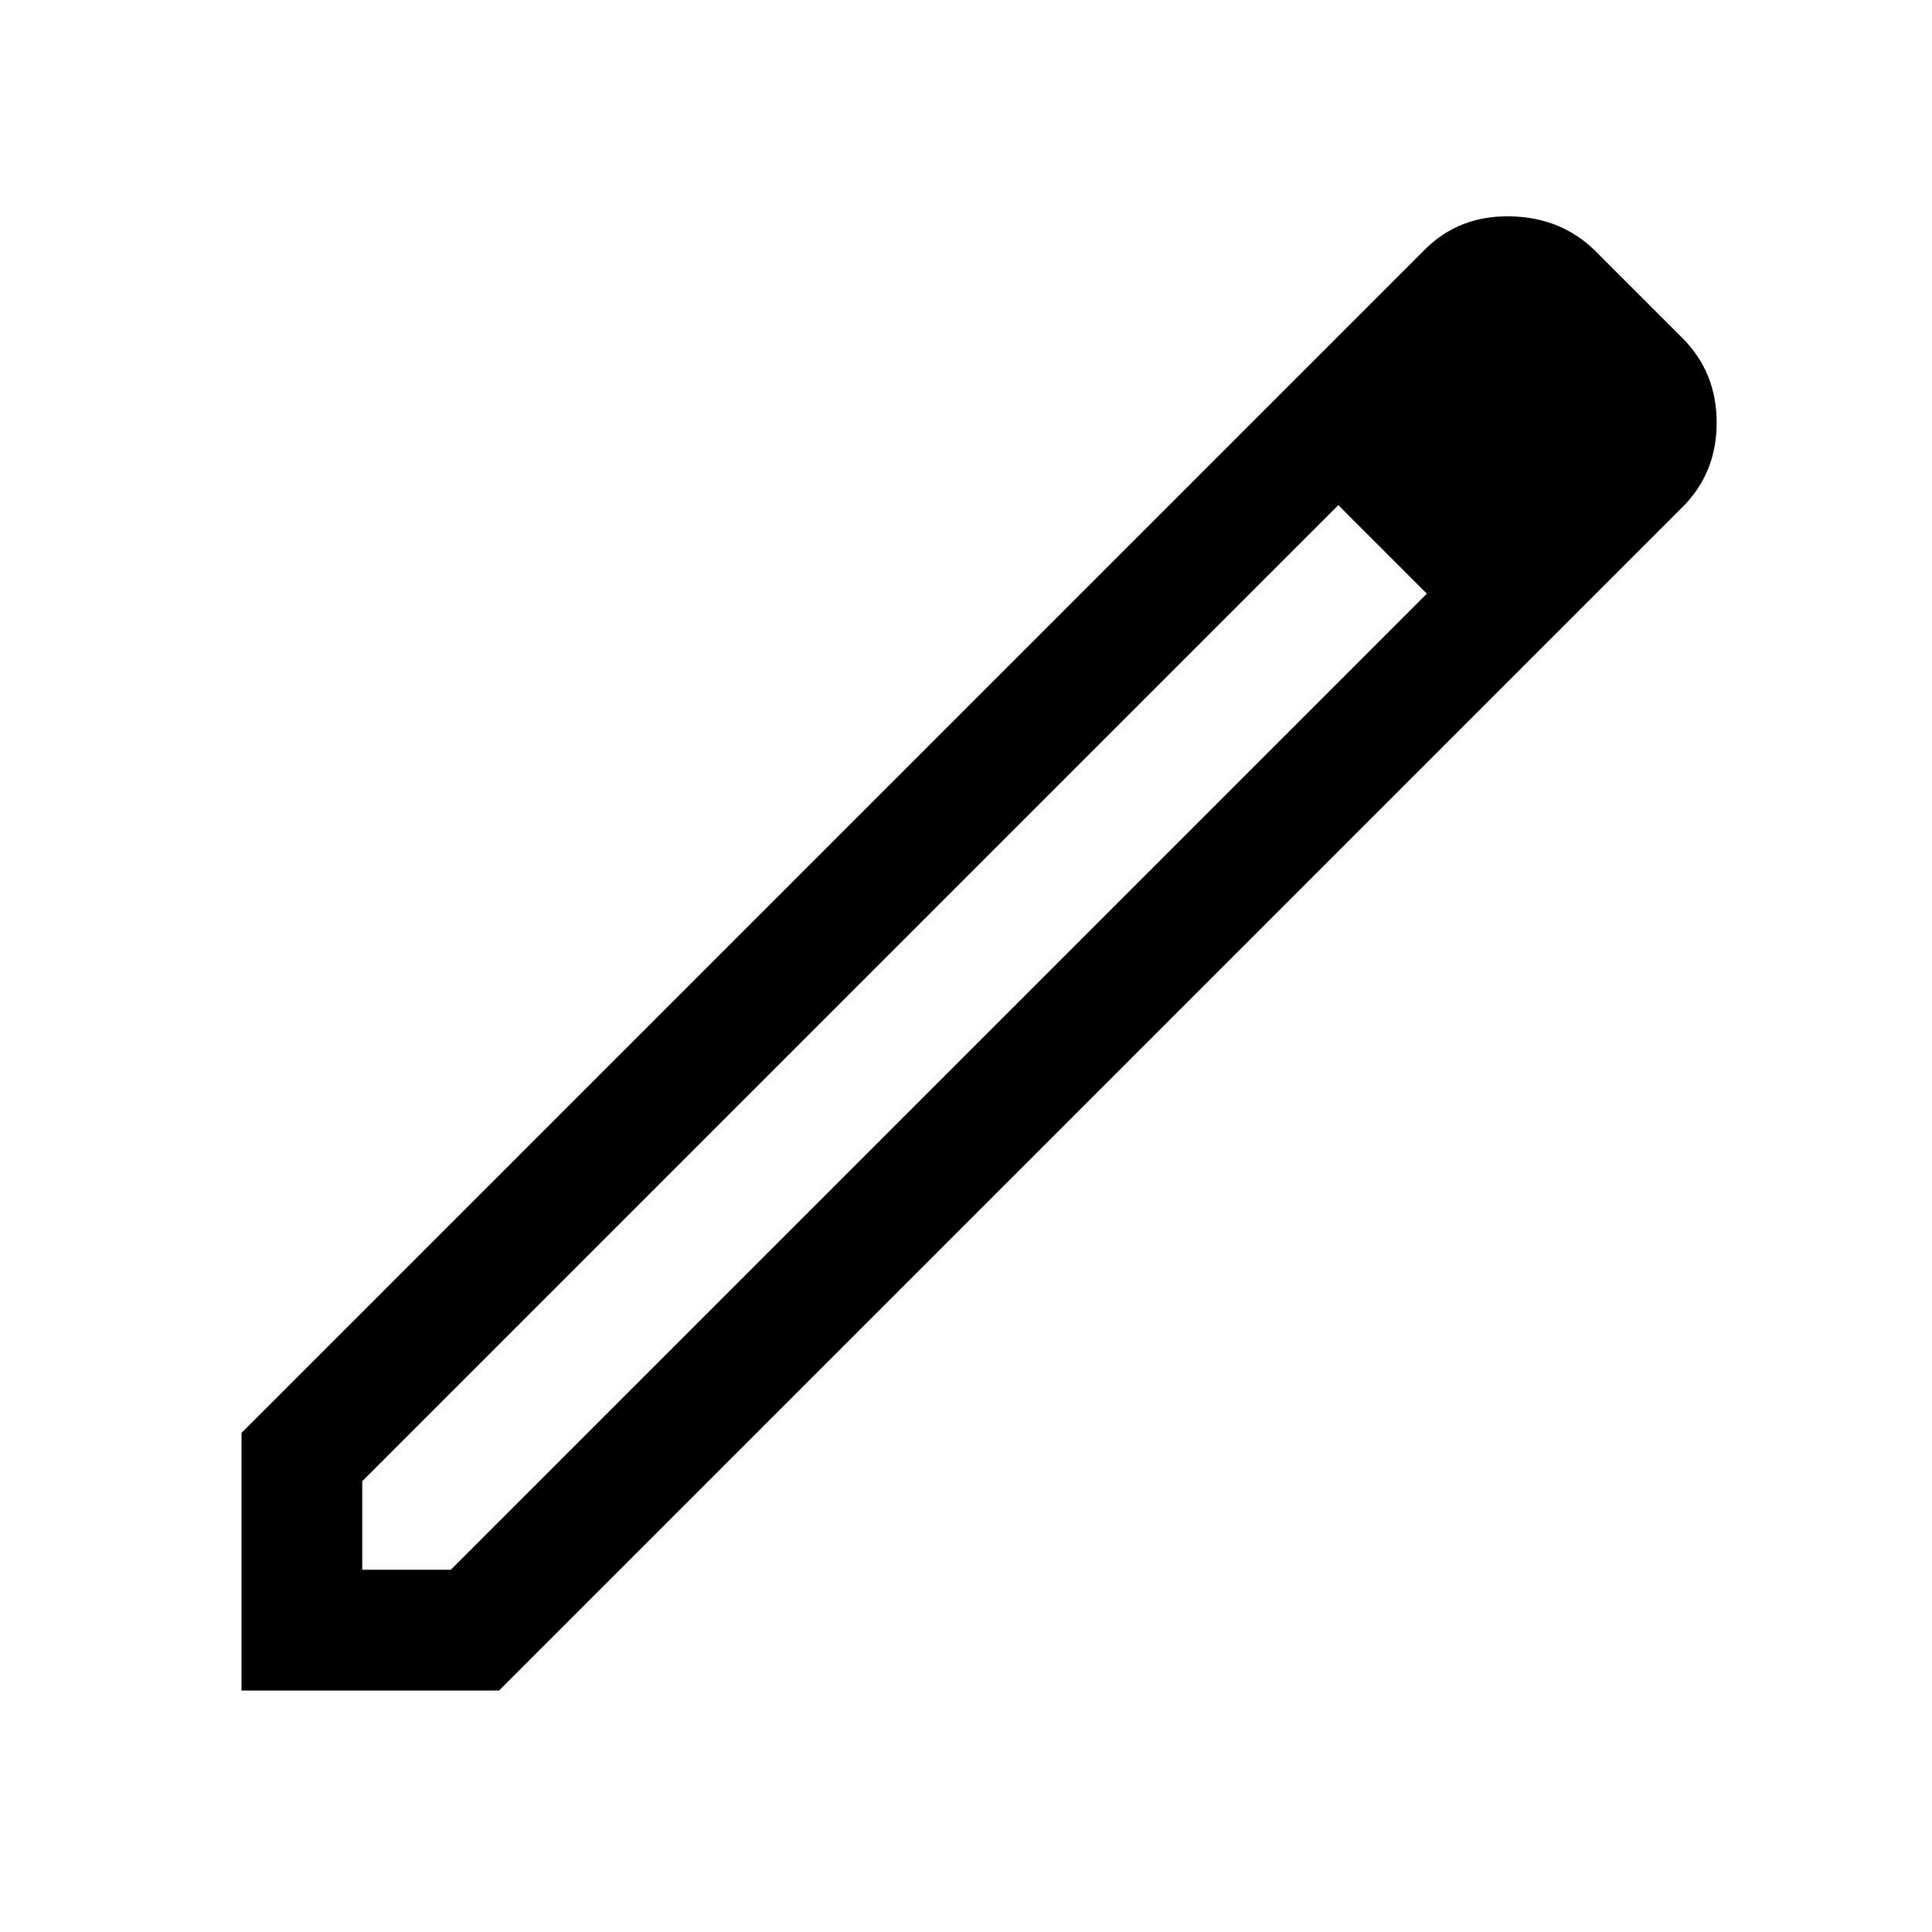
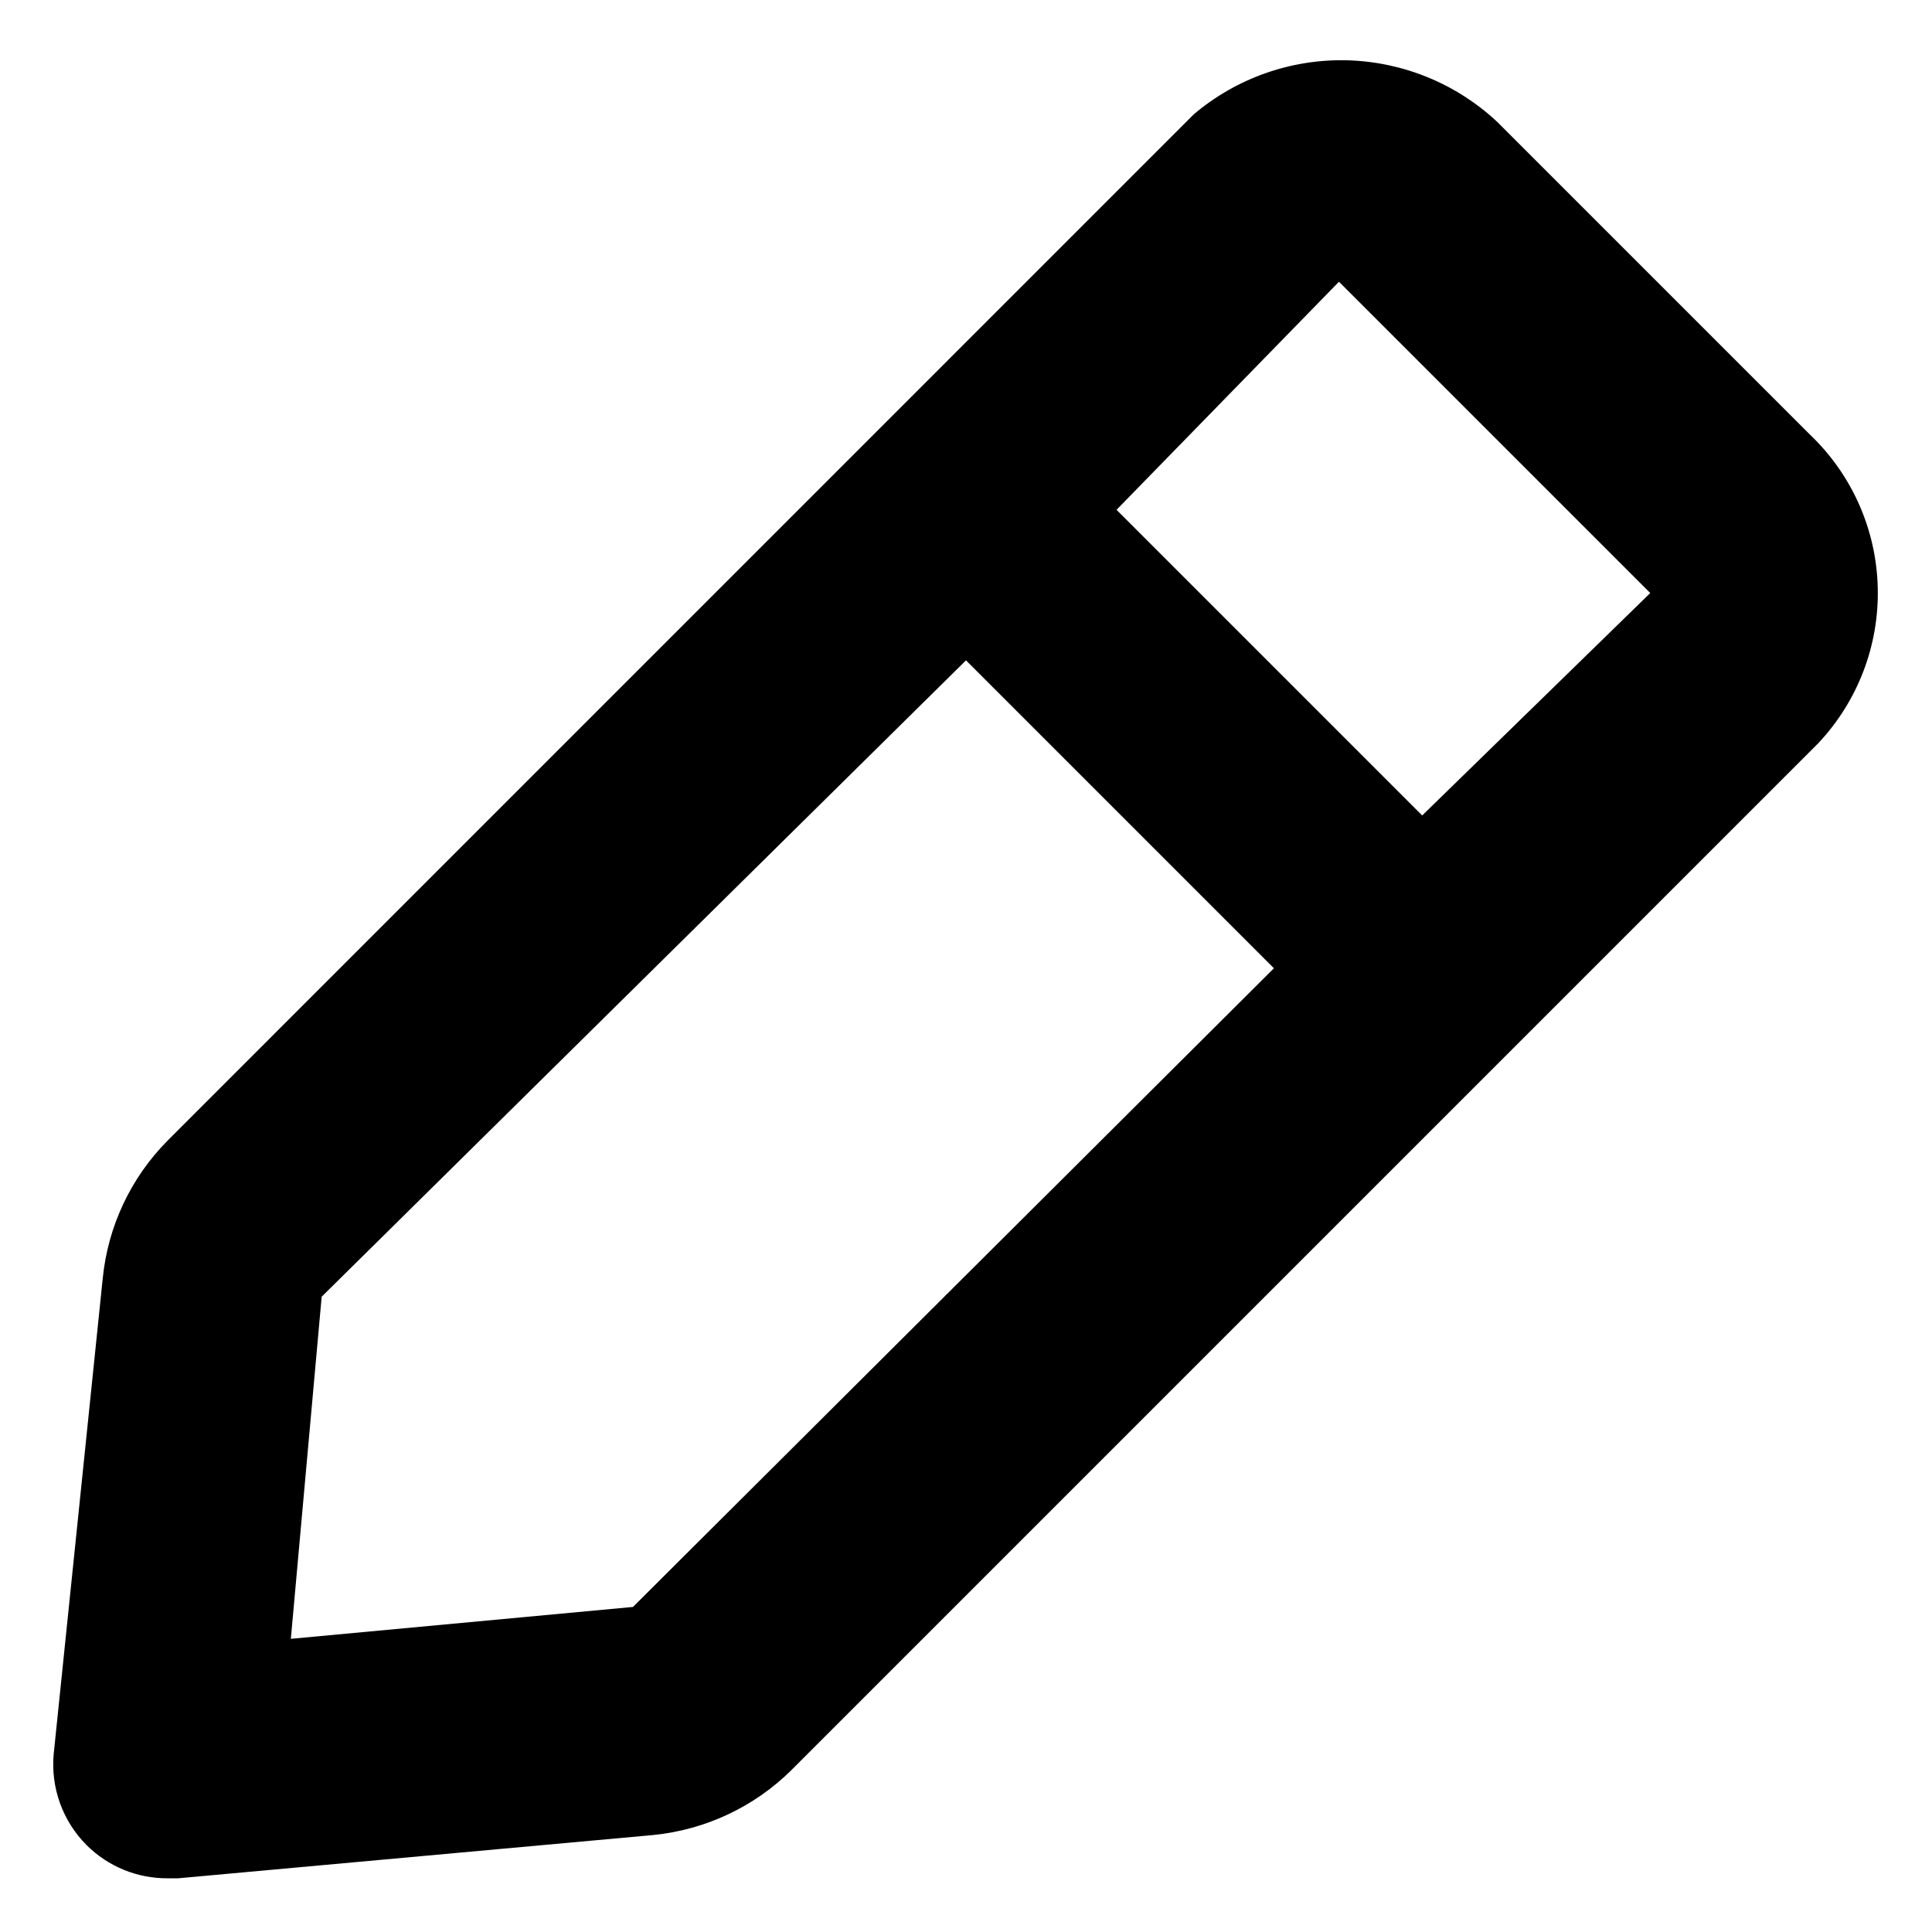
- <svg xmlns="http://www.w3.org/2000/svg" height="48" width="48">
-   <path d="M9 39H11.2L35.45 14.75L34.35 13.65L33.25 12.55L9 36.8ZM6 42V35.6L35.4 6.2Q36.25 5.35 37.525 5.375Q38.8 5.4 39.65 6.25L41.8 8.4Q42.65 9.25 42.65 10.5Q42.65 11.75 41.8 12.6L12.4 42ZM39.5 10.45 37.45 8.4ZM35.45 14.75 34.35 13.65 33.25 12.55 35.45 14.75Z" />
+ <svg xmlns="http://www.w3.org/2000/svg" width="24" height="24" viewBox="0 0 24 24" fill="none">
+   <path d="M22.483 5.398L18.602 1.517C18.095 1.041 17.431 0.768 16.736 0.749C16.042 0.731 15.364 0.969 14.833 1.417L2.083 14.168C1.625 14.629 1.34 15.235 1.276 15.882L0.667 21.789C0.648 21.997 0.675 22.206 0.746 22.402C0.817 22.598 0.93 22.775 1.077 22.922C1.21 23.054 1.367 23.158 1.539 23.228C1.712 23.299 1.897 23.334 2.083 23.333H2.211L8.118 22.795C8.765 22.73 9.371 22.445 9.832 21.988L22.582 9.238C23.077 8.715 23.345 8.017 23.326 7.297C23.308 6.578 23.005 5.895 22.483 5.398ZM7.863 19.962L3.613 20.358L3.996 16.108L12 8.203L15.825 12.028L7.863 19.962ZM17.667 10.13L13.87 6.333L16.633 3.5L20.5 7.367L17.667 10.13Z" fill="black" />
</svg>
